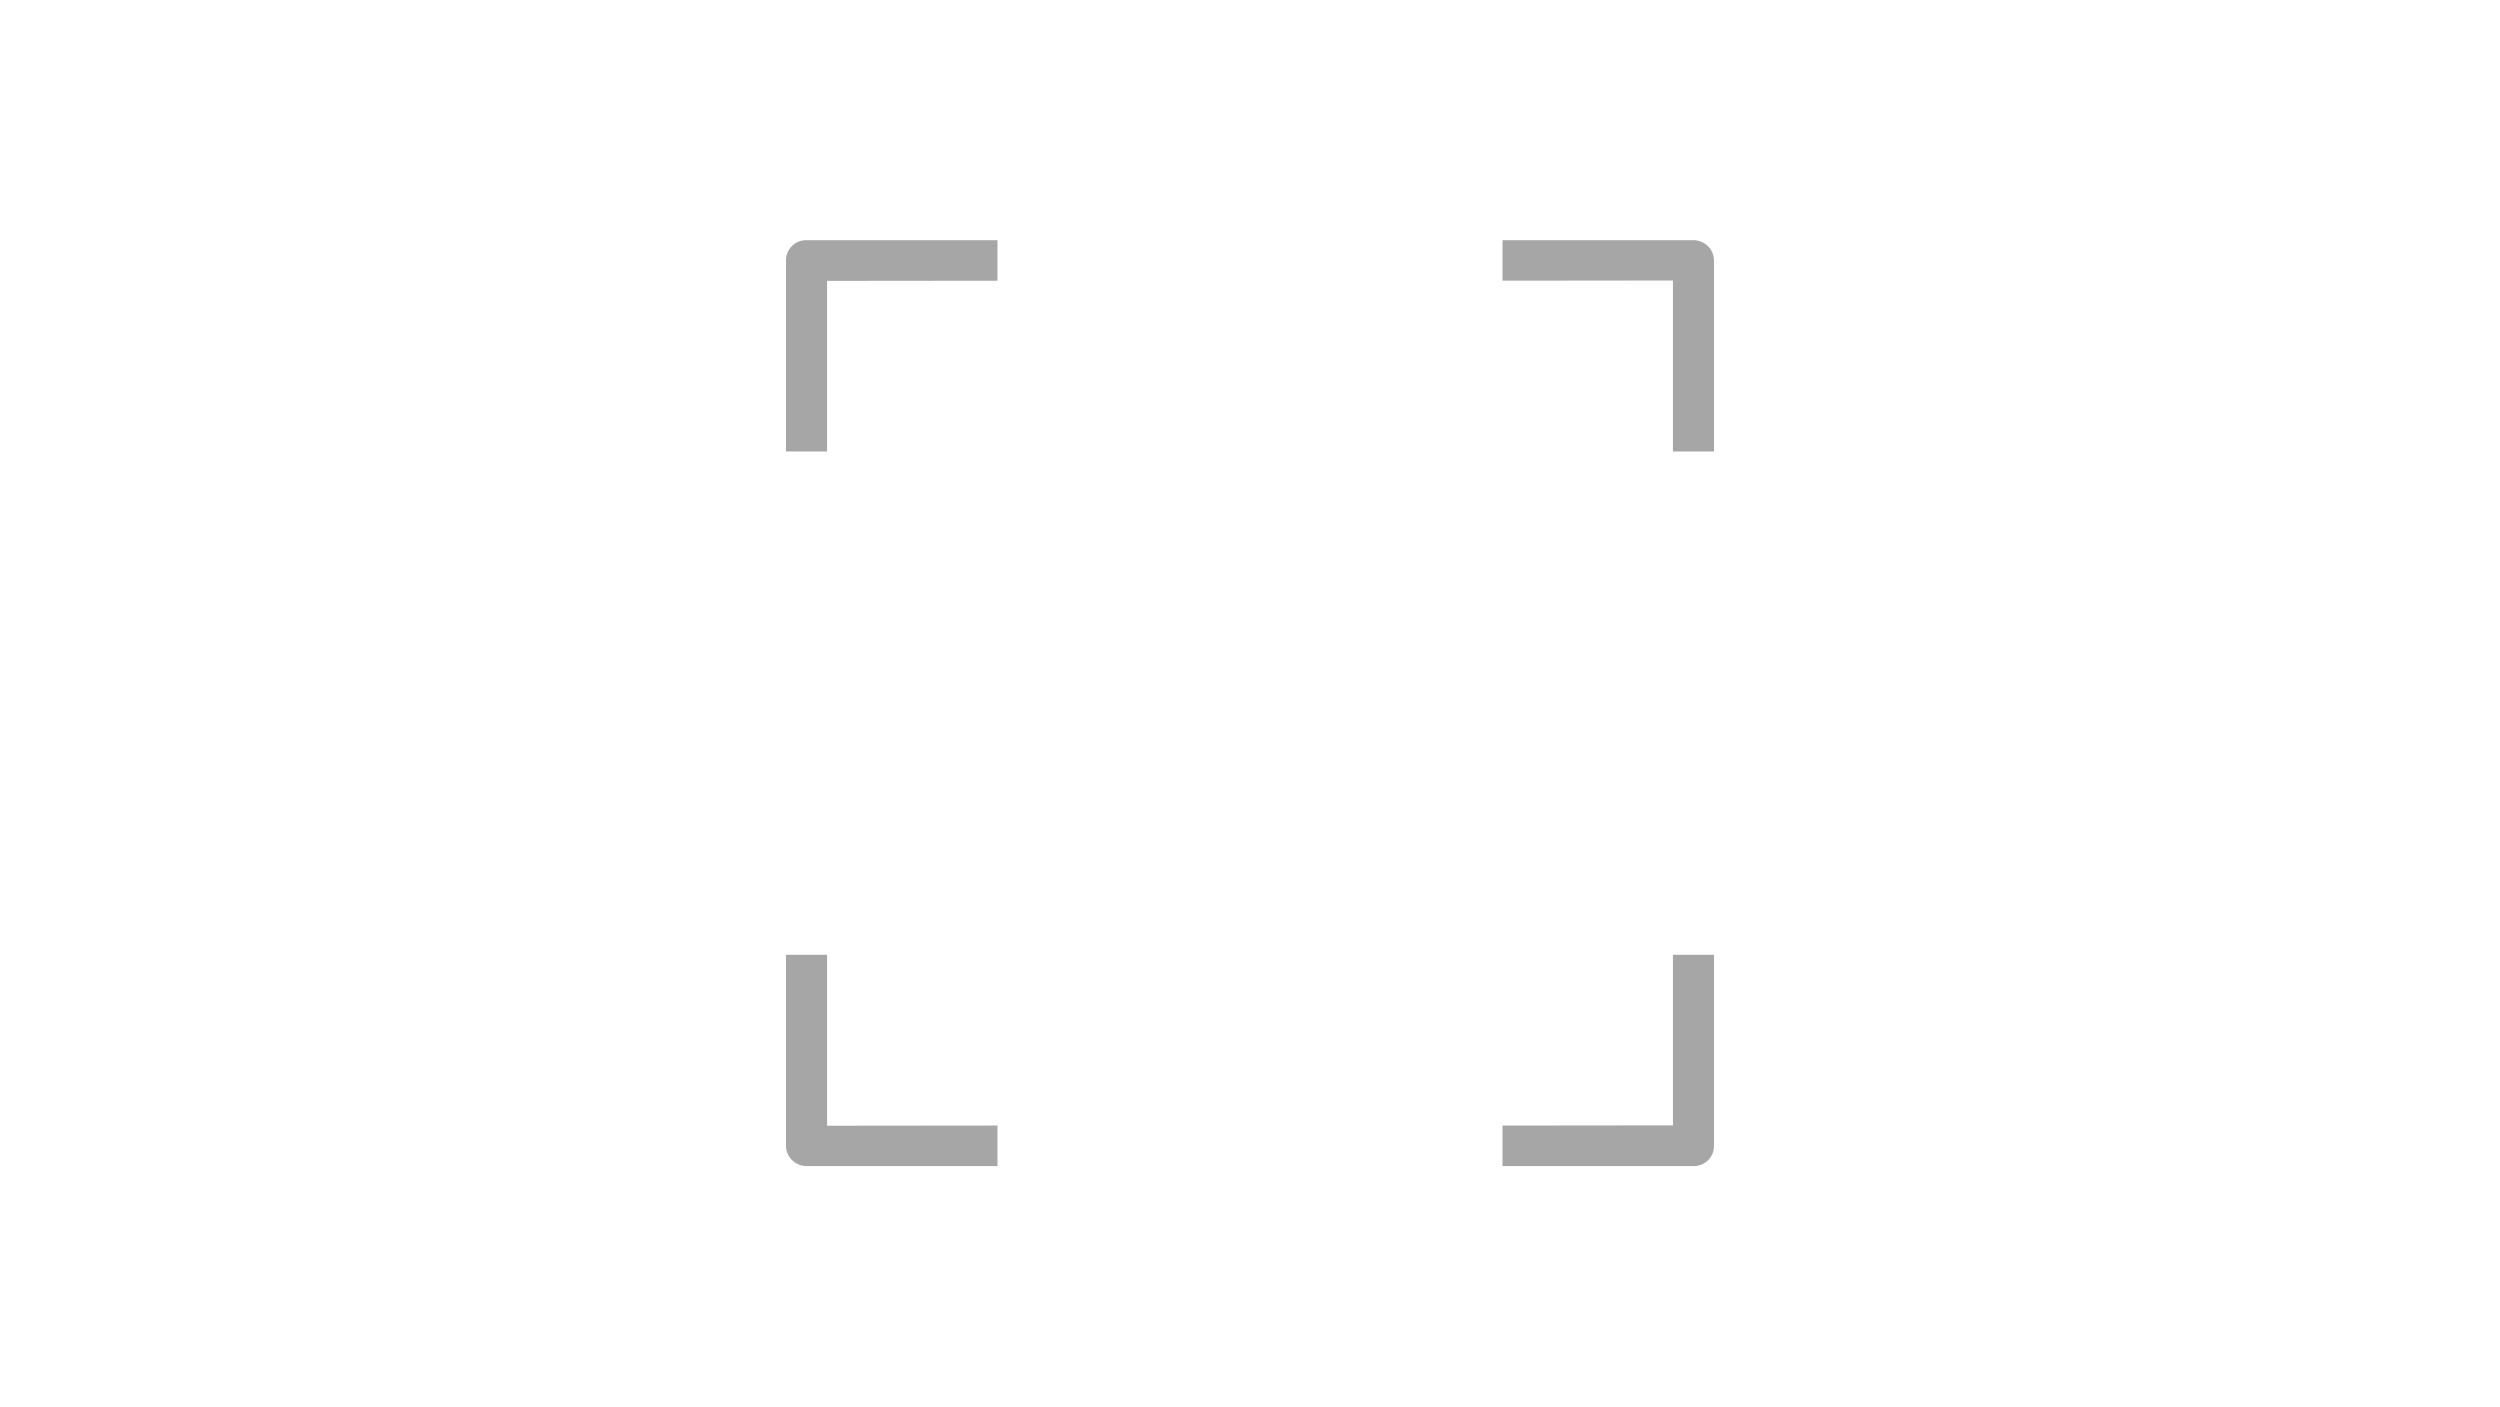
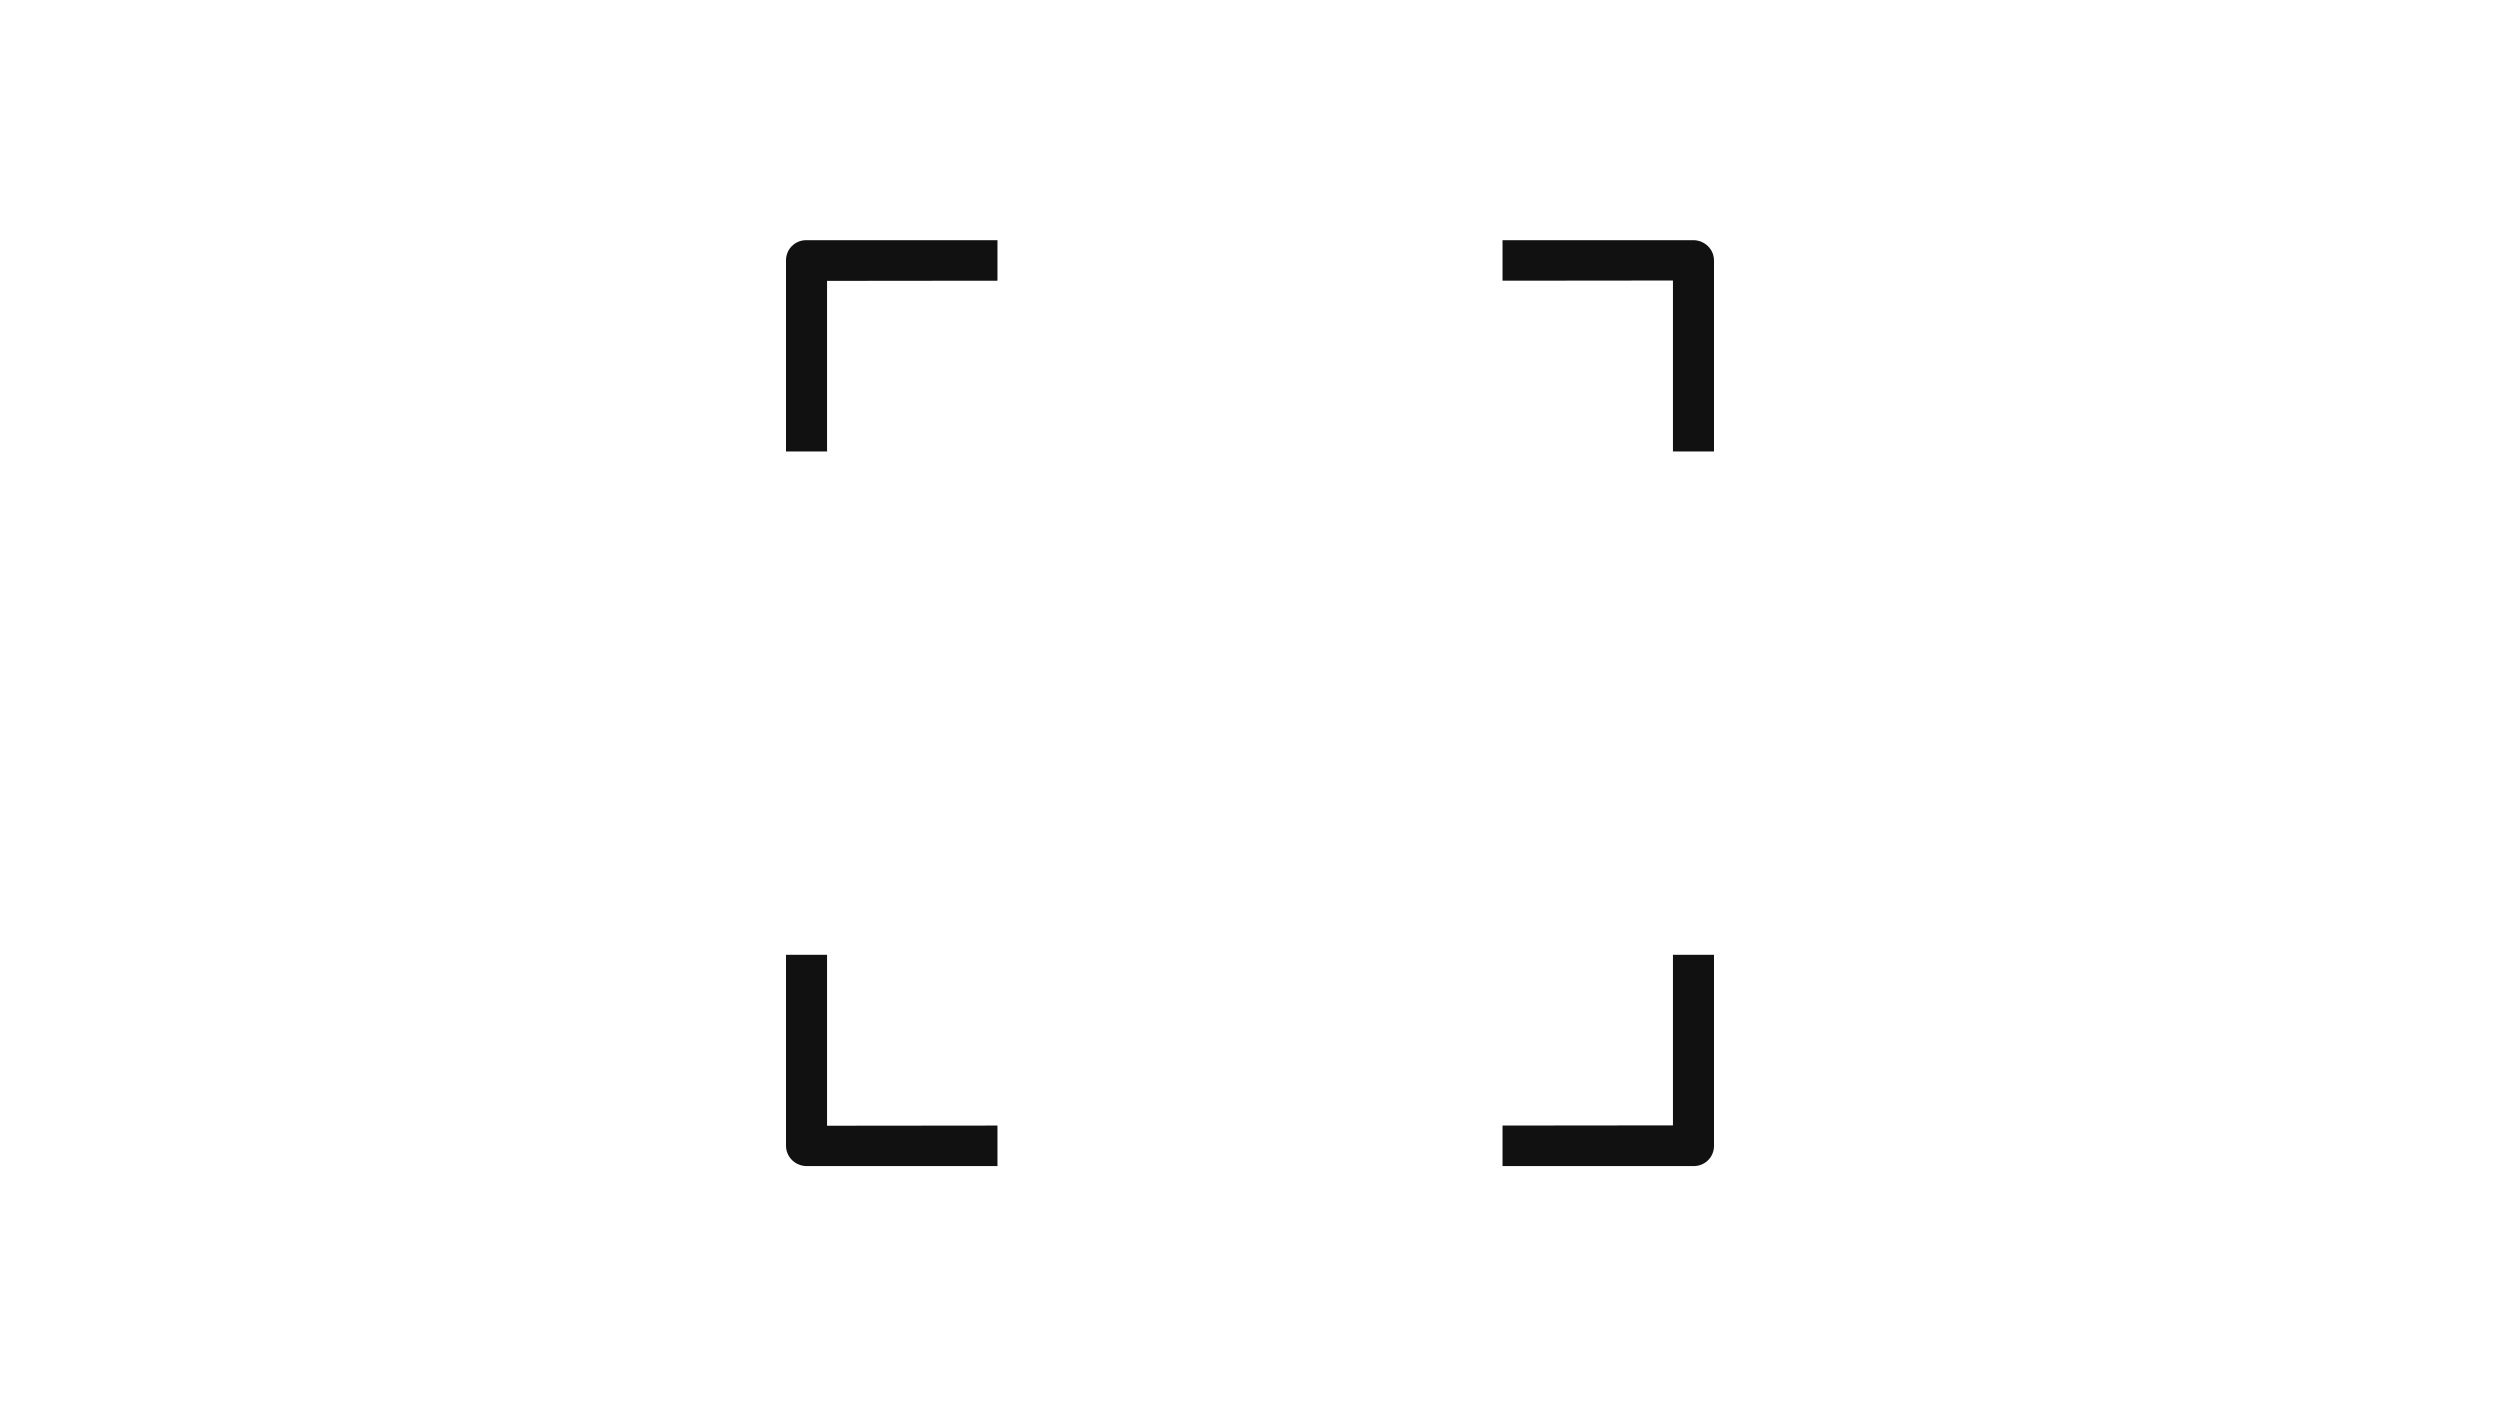
<svg xmlns="http://www.w3.org/2000/svg" version="1.1" id="Layer_1" x="0px" y="0px" width="3840px" height="2160px" viewBox="0 0 3840 2160" enable-background="new 0 0 3840 2160" xml:space="preserve">
  <g>
    <polygon fill="none" points="2307.884,431.156 2307.884,693.451 2569.646,693.451 2569.646,430.884  " />
-     <path fill="#A6A6A6" d="M2569.646,430.884v262.567h63.06v-293.01c0-8.698-3.261-16.311-9.24-22.289   c-5.437-5.438-13.592-9.242-22.291-9.242h-293.291v62.246L2569.646,430.884z" />
+     <path fill="#111111" d="M2569.646,430.884v262.567h63.06v-293.01c0-8.698-3.261-16.311-9.24-22.289   c-5.437-5.438-13.592-9.242-22.291-9.242h-293.291v62.246L2569.646,430.884z" />
  </g>
  <g>
    <polygon fill="none" points="1532.117,1728.849 1532.117,1466.551 1270.357,1466.551 1270.357,1729.12  " />
-     <path fill="#A6A6A6" d="M1270.357,1729.12v-262.569h-63.063v293.012c0,8.698,3.262,16.312,9.242,22.289   c5.436,5.438,13.591,9.241,22.288,9.241h293.293v-62.244L1270.357,1729.12z" />
+     <path fill="#111111" d="M1270.357,1729.12v-262.569h-63.063v293.012c0,8.698,3.262,16.312,9.242,22.289   c5.436,5.438,13.591,9.241,22.288,9.241h293.293v-62.244L1270.357,1729.12z" />
  </g>
  <g>
    <polygon fill="none" points="2569.646,1466.551 2307.884,1466.551 2307.884,1728.85 2569.646,1728.578  " />
-     <path fill="#A6A6A6" d="M2569.646,1728.578l-261.763,0.271v62.244h292.747c17.939,0.544,32.074-13.591,32.074-30.986v-0.526   v-293.03h-63.059V1728.578z" />
+     <path fill="#111111" d="M2569.646,1728.578l-261.763,0.271v62.244h292.747c17.939,0.544,32.074-13.591,32.074-30.986v-0.526   v-293.03h-63.059V1728.578z" />
  </g>
  <g>
    <polygon fill="none" points="1270.357,693.451 1532.117,693.451 1532.117,431.155 1270.357,431.427  " />
-     <path fill="#A6A6A6" d="M1270.357,431.427l261.76-0.272v-62.246H1239.37c-0.188-0.006-0.372,0-0.558-0.003l0.014-0.015   c-0.154,0-0.307,0.011-0.46,0.013c-17.459,0.004-31.071,13.922-31.071,30.992l0.014-0.015c-0.002,0.181-0.014,0.359-0.014,0.541   v293.028h63.063V431.427z" />
-     <line fill="#A6A6A6" x1="1532.117" y1="368.909" x2="1532.117" y2="431.155" />
+     <path fill="#111111" d="M1270.357,431.427l261.76-0.272v-62.246H1239.37c-0.188-0.006-0.372,0-0.558-0.003l0.014-0.015   c-0.154,0-0.307,0.011-0.46,0.013c-17.459,0.004-31.071,13.922-31.071,30.992l0.014-0.015c-0.002,0.181-0.014,0.359-0.014,0.541   v293.028h63.063V431.427z" />
+     <line fill="#111111" x1="1532.117" y1="368.909" x2="1532.117" y2="431.155" />
  </g>
</svg>
